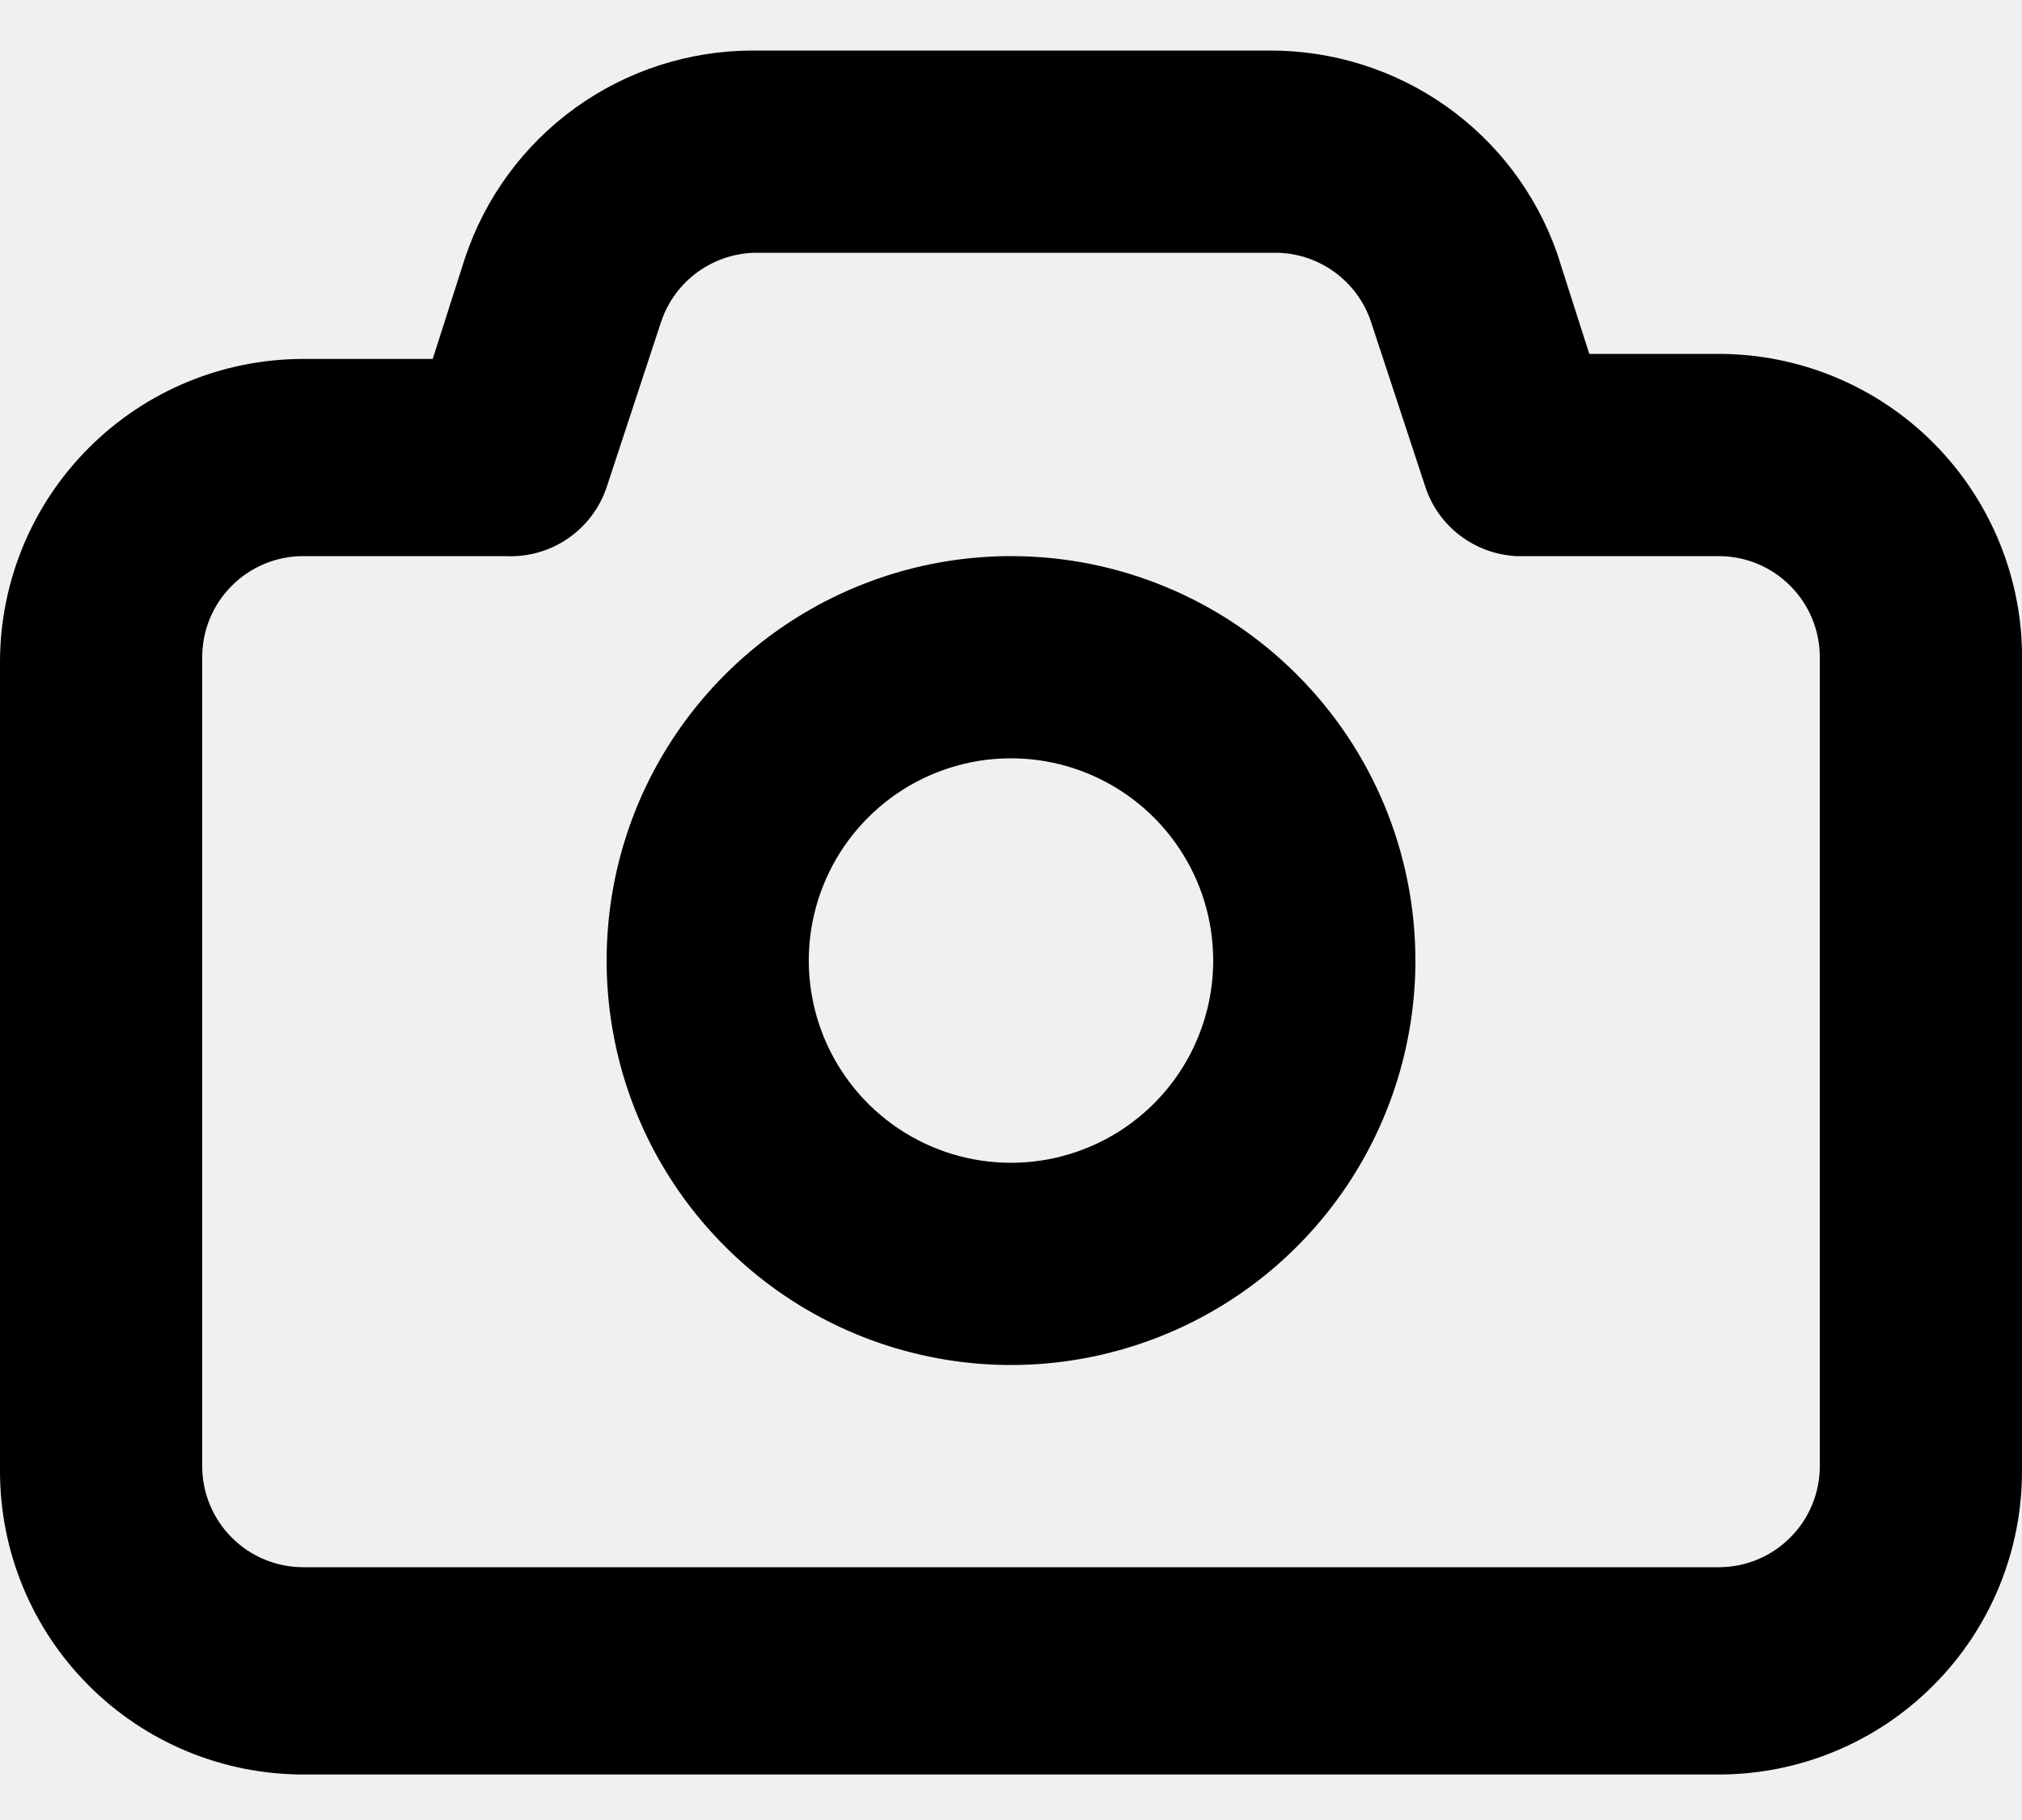
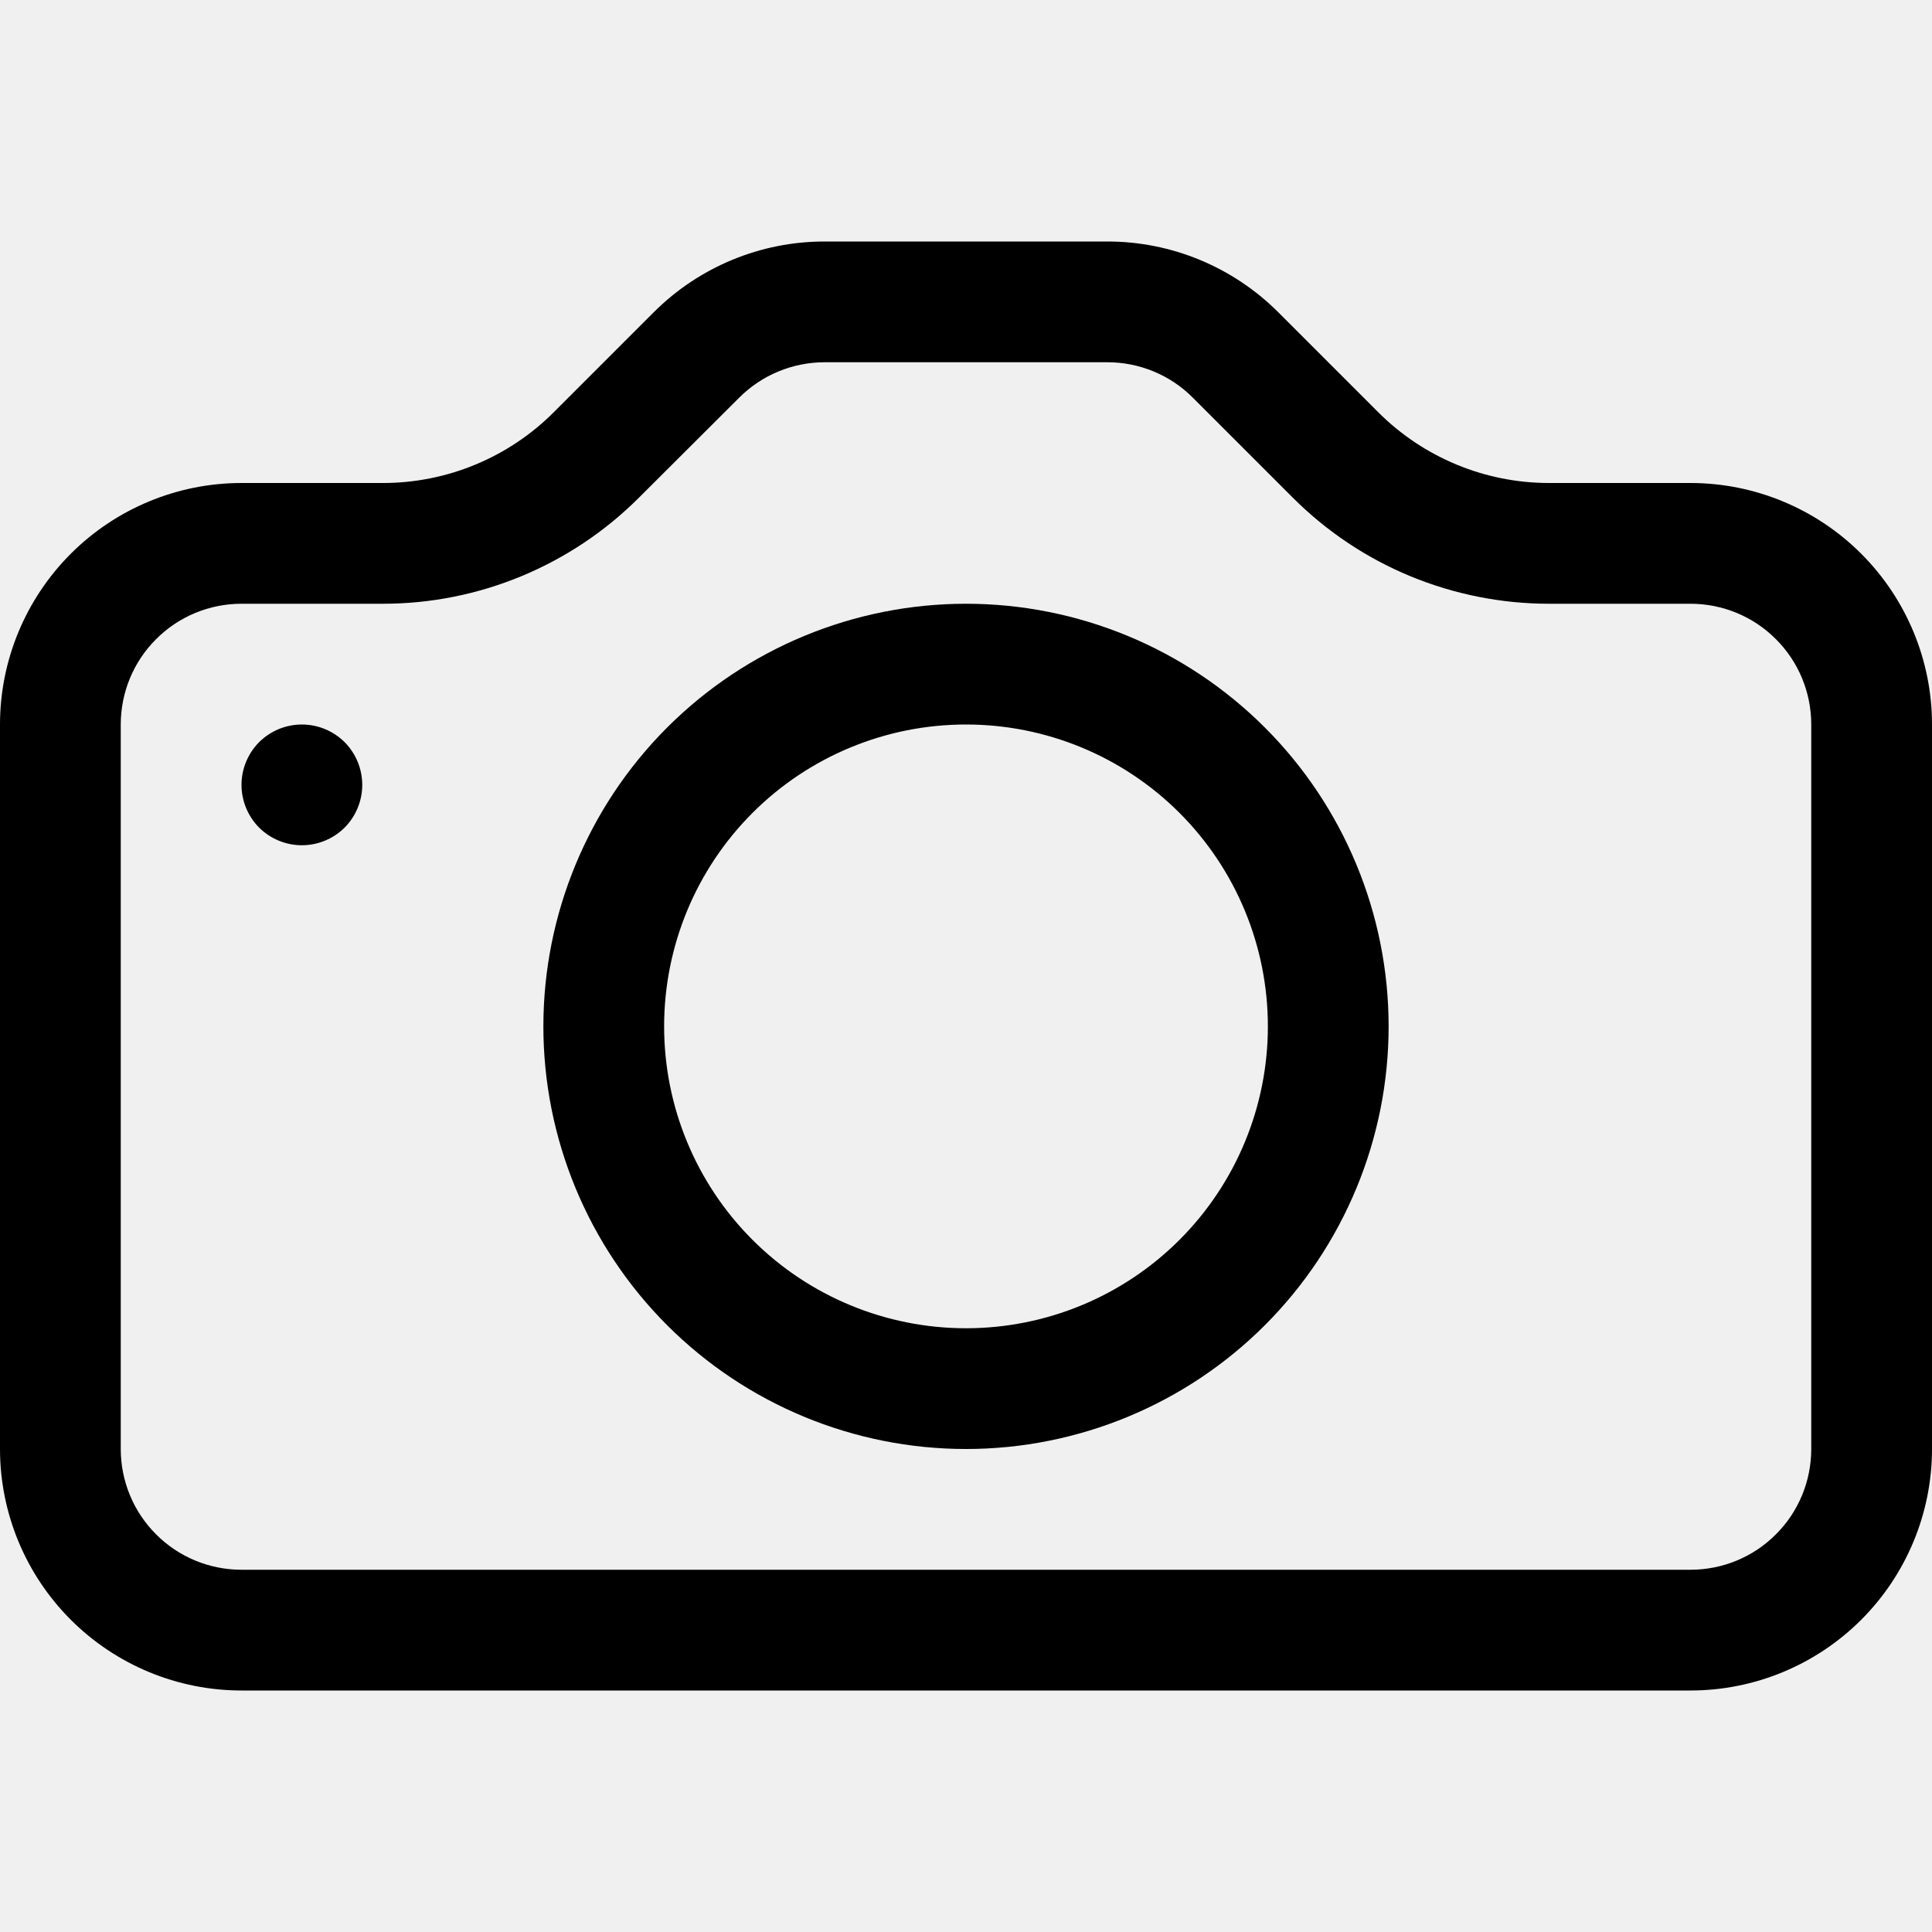
- <svg xmlns="http://www.w3.org/2000/svg" width="20" height="18" viewBox="0 0 20 18" fill="none">
-   <path d="M17 3.5H15.72L15.4 2.5C15.193 1.913 14.808 1.405 14.299 1.047C13.79 0.689 13.182 0.498 12.56 0.5H7.44C6.812 0.501 6.199 0.7 5.69 1.067C5.18 1.435 4.799 1.954 4.6 2.55L4.28 3.55H3C2.204 3.55 1.441 3.866 0.879 4.429C0.316 4.991 0 5.754 0 6.55V14.55C0 15.346 0.316 16.109 0.879 16.671C1.441 17.234 2.204 17.55 3 17.55H17C17.796 17.55 18.559 17.234 19.121 16.671C19.684 16.109 20 15.346 20 14.55V6.55C20.007 6.152 19.934 5.756 19.786 5.387C19.638 5.017 19.418 4.68 19.139 4.396C18.86 4.112 18.527 3.887 18.16 3.733C17.792 3.579 17.398 3.5 17 3.5ZM18 14.5C18 14.765 17.895 15.02 17.707 15.207C17.52 15.395 17.265 15.5 17 15.5H3C2.735 15.5 2.48 15.395 2.293 15.207C2.105 15.02 2 14.765 2 14.5V6.5C2 6.235 2.105 5.98 2.293 5.793C2.48 5.605 2.735 5.5 3 5.5H5C5.218 5.511 5.434 5.451 5.614 5.328C5.795 5.205 5.93 5.027 6 4.82L6.54 3.18C6.607 2.981 6.735 2.809 6.905 2.687C7.076 2.565 7.28 2.499 7.49 2.5H12.61C12.82 2.499 13.024 2.565 13.195 2.687C13.365 2.809 13.493 2.981 13.56 3.18L14.1 4.82C14.164 5.011 14.284 5.178 14.445 5.299C14.605 5.42 14.799 5.49 15 5.5H17C17.265 5.5 17.52 5.605 17.707 5.793C17.895 5.98 18 6.235 18 6.5V14.5ZM10 5.5C9.209 5.5 8.436 5.735 7.778 6.174C7.12 6.614 6.607 7.238 6.304 7.969C6.002 8.7 5.923 9.504 6.077 10.28C6.231 11.056 6.612 11.769 7.172 12.328C7.731 12.888 8.444 13.269 9.22 13.423C9.996 13.578 10.8 13.498 11.531 13.195C12.262 12.893 12.886 12.38 13.326 11.722C13.765 11.065 14 10.291 14 9.5C14 8.439 13.579 7.422 12.828 6.672C12.078 5.921 11.061 5.5 10 5.5ZM10 11.5C9.604 11.5 9.218 11.383 8.889 11.163C8.56 10.943 8.304 10.631 8.152 10.265C8.001 9.9 7.961 9.498 8.038 9.11C8.116 8.722 8.306 8.365 8.586 8.086C8.865 7.806 9.222 7.616 9.61 7.538C9.998 7.461 10.4 7.501 10.765 7.652C11.131 7.804 11.443 8.06 11.663 8.389C11.883 8.718 12 9.104 12 9.5C12 10.03 11.789 10.539 11.414 10.914C11.039 11.289 10.53 11.5 10 11.5Z" fill="black" />
+ <svg xmlns="http://www.w3.org/2000/svg" width="16" height="16" viewBox="0 0 16 16" fill="none">
+   <g clip-path="url(#clip0_853_7956)">
+     <path d="M15 12C15 12.265 14.895 12.52 14.707 12.707C14.52 12.895 14.265 13 14 13H2C1.735 13 1.48 12.895 1.293 12.707C1.105 12.52 1 12.265 1 12V6C1 5.735 1.105 5.48 1.293 5.293C1.48 5.105 1.735 5 2 5H3.172C3.967 5 4.73 4.683 5.292 4.121L6.122 3.293C6.309 3.106 6.562 3.001 6.827 3H9.171C9.436 3 9.691 3.105 9.878 3.293L10.706 4.121C10.985 4.4 11.315 4.621 11.68 4.772C12.044 4.922 12.434 5 12.828 5H14C14.265 5 14.52 5.105 14.707 5.293C14.895 5.48 15 5.735 15 6V12ZM2 4C1.47 4 0.961 4.211 0.586 4.586C0.211 4.961 0 5.47 0 6L0 12C0 12.53 0.211 13.039 0.586 13.414C0.961 13.789 1.47 14 2 14H14C14.53 14 15.039 13.789 15.414 13.414C15.789 13.039 16 12.53 16 12V6C16 5.47 15.789 4.961 15.414 4.586C15.039 4.211 14.53 4 14 4H12.828C12.298 4 11.789 3.789 11.414 3.414L10.586 2.586C10.211 2.211 9.702 2 9.172 2H6.828C6.298 2 5.789 2.211 5.414 2.586L4.586 3.414C4.211 3.789 3.702 4 3.172 4H2Z" fill="black" />
+     <path d="M8 11C7.337 11 6.701 10.737 6.232 10.268C5.763 9.799 5.5 9.163 5.5 8.5C5.5 7.837 5.763 7.201 6.232 6.732C6.701 6.263 7.337 6 8 6C8.663 6 9.299 6.263 9.768 6.732C10.237 7.201 10.5 7.837 10.5 8.5C10.5 9.163 10.237 9.799 9.768 10.268C9.299 10.737 8.663 11 8 11ZM8 12C8.928 12 9.819 11.631 10.475 10.975C11.131 10.319 11.5 9.428 11.5 8.5C11.5 7.572 11.131 6.681 10.475 6.025C9.819 5.369 8.928 5 8 5C7.072 5 6.181 5.369 5.525 6.025C4.869 6.681 4.5 7.572 4.5 8.5C4.5 9.428 4.869 10.319 5.525 10.975C6.181 11.631 7.072 12 8 12ZM3 6.5C3 6.633 2.947 6.76 2.854 6.854C2.76 6.947 2.633 7 2.5 7C2.367 7 2.24 6.947 2.146 6.854C2.053 6.76 2 6.633 2 6.5C2 6.367 2.053 6.24 2.146 6.146C2.24 6.053 2.367 6 2.5 6C2.633 6 2.76 6.053 2.854 6.146C2.947 6.24 3 6.367 3 6.5Z" fill="black" />
+   </g>
+   <defs>
+     <clipPath id="clip0_853_7956">
+       <rect width="16" height="16" fill="white" />
+     </clipPath>
+   </defs>
</svg>
